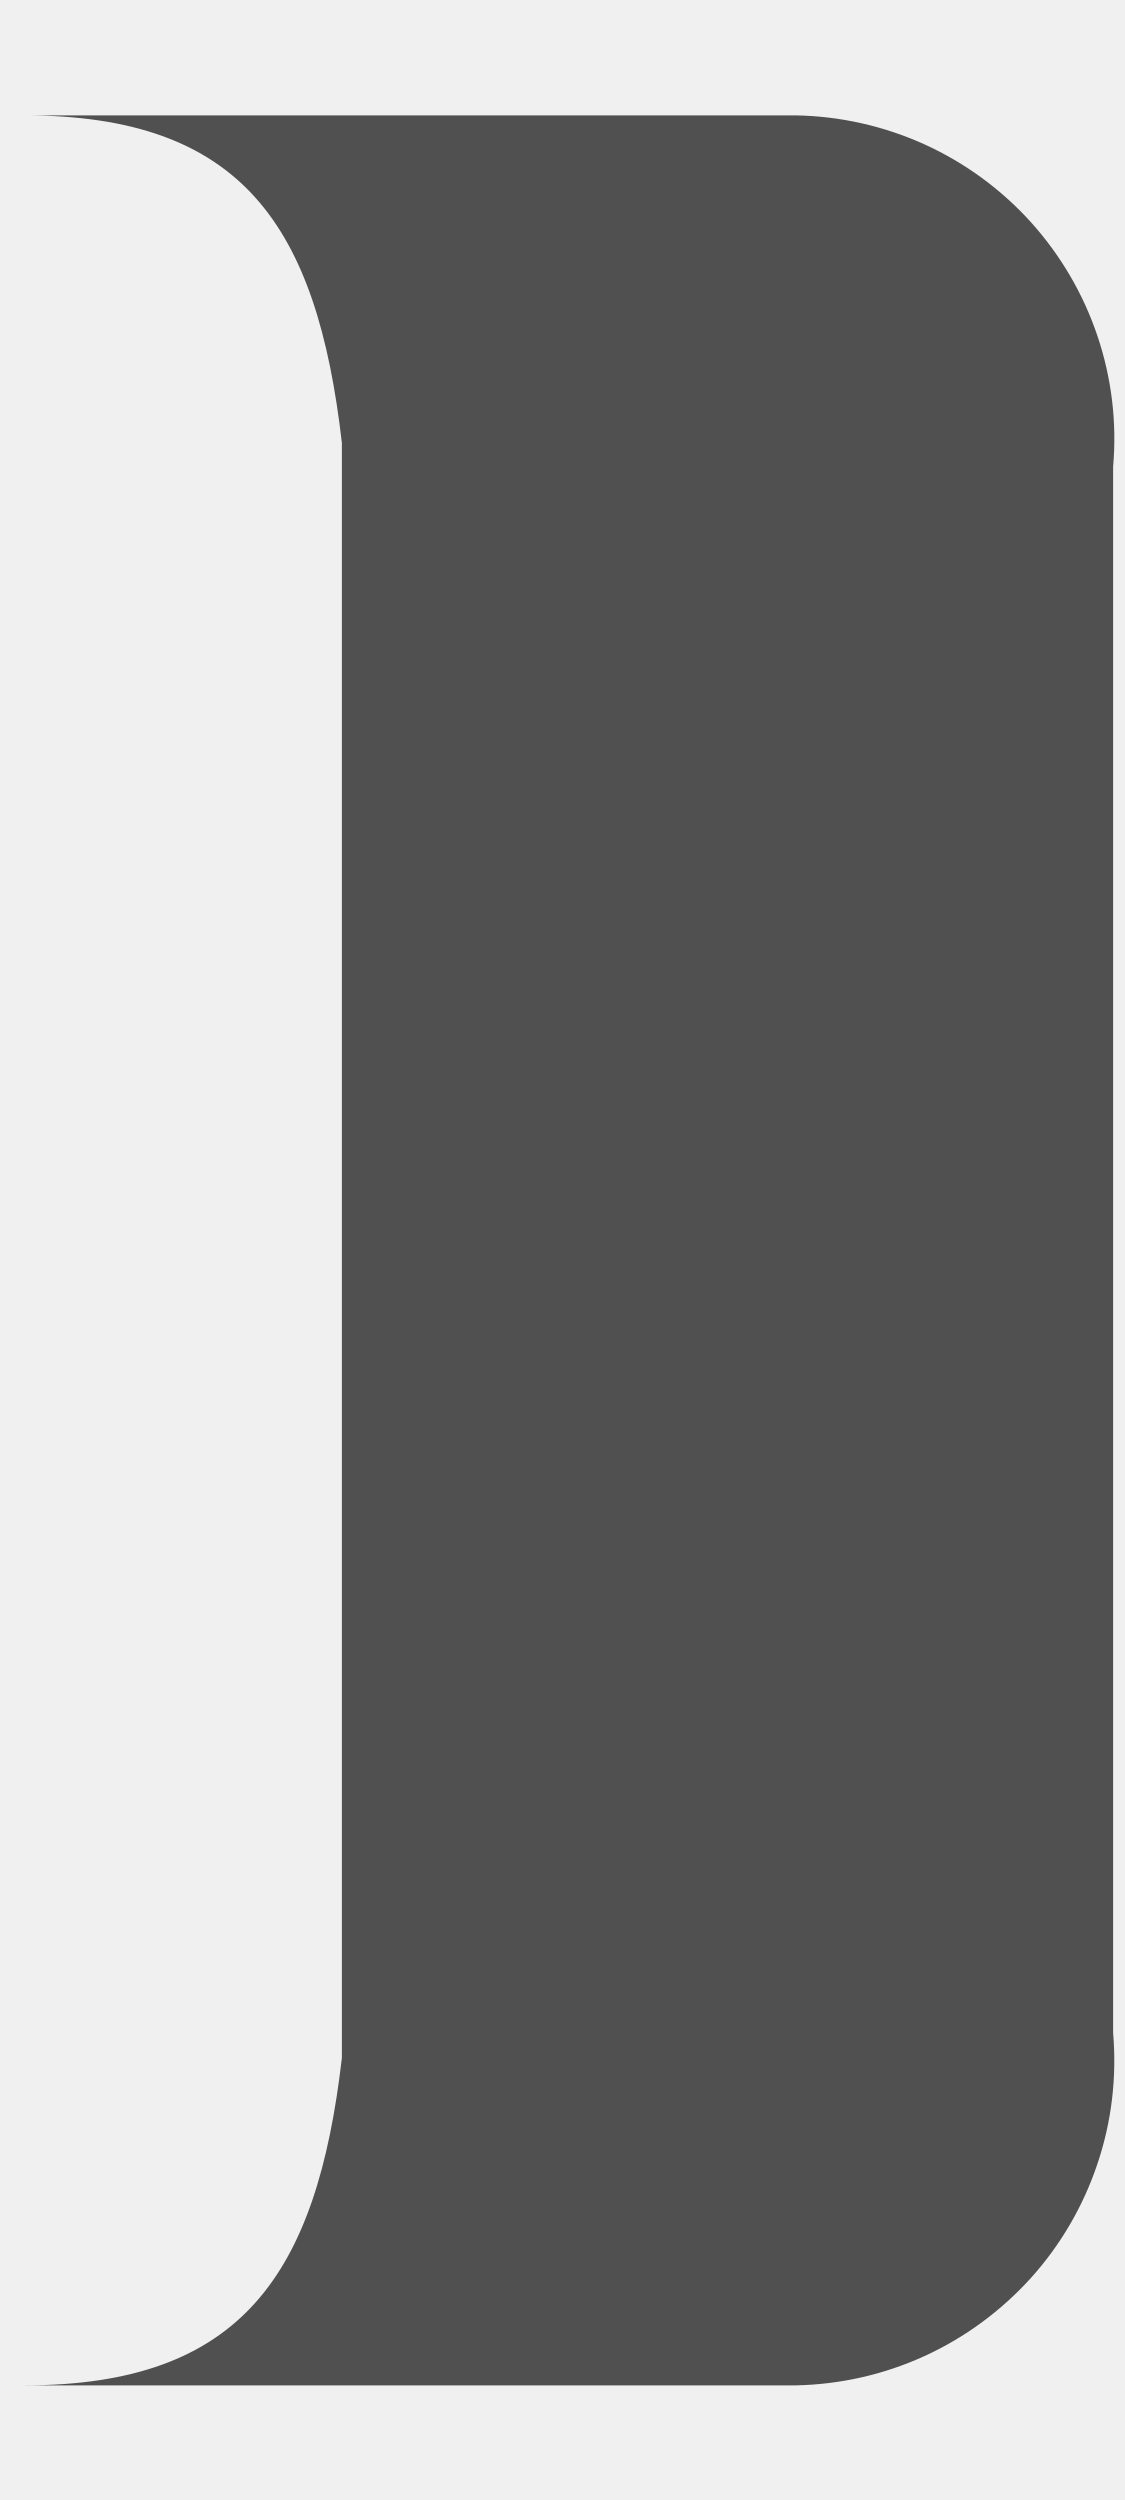
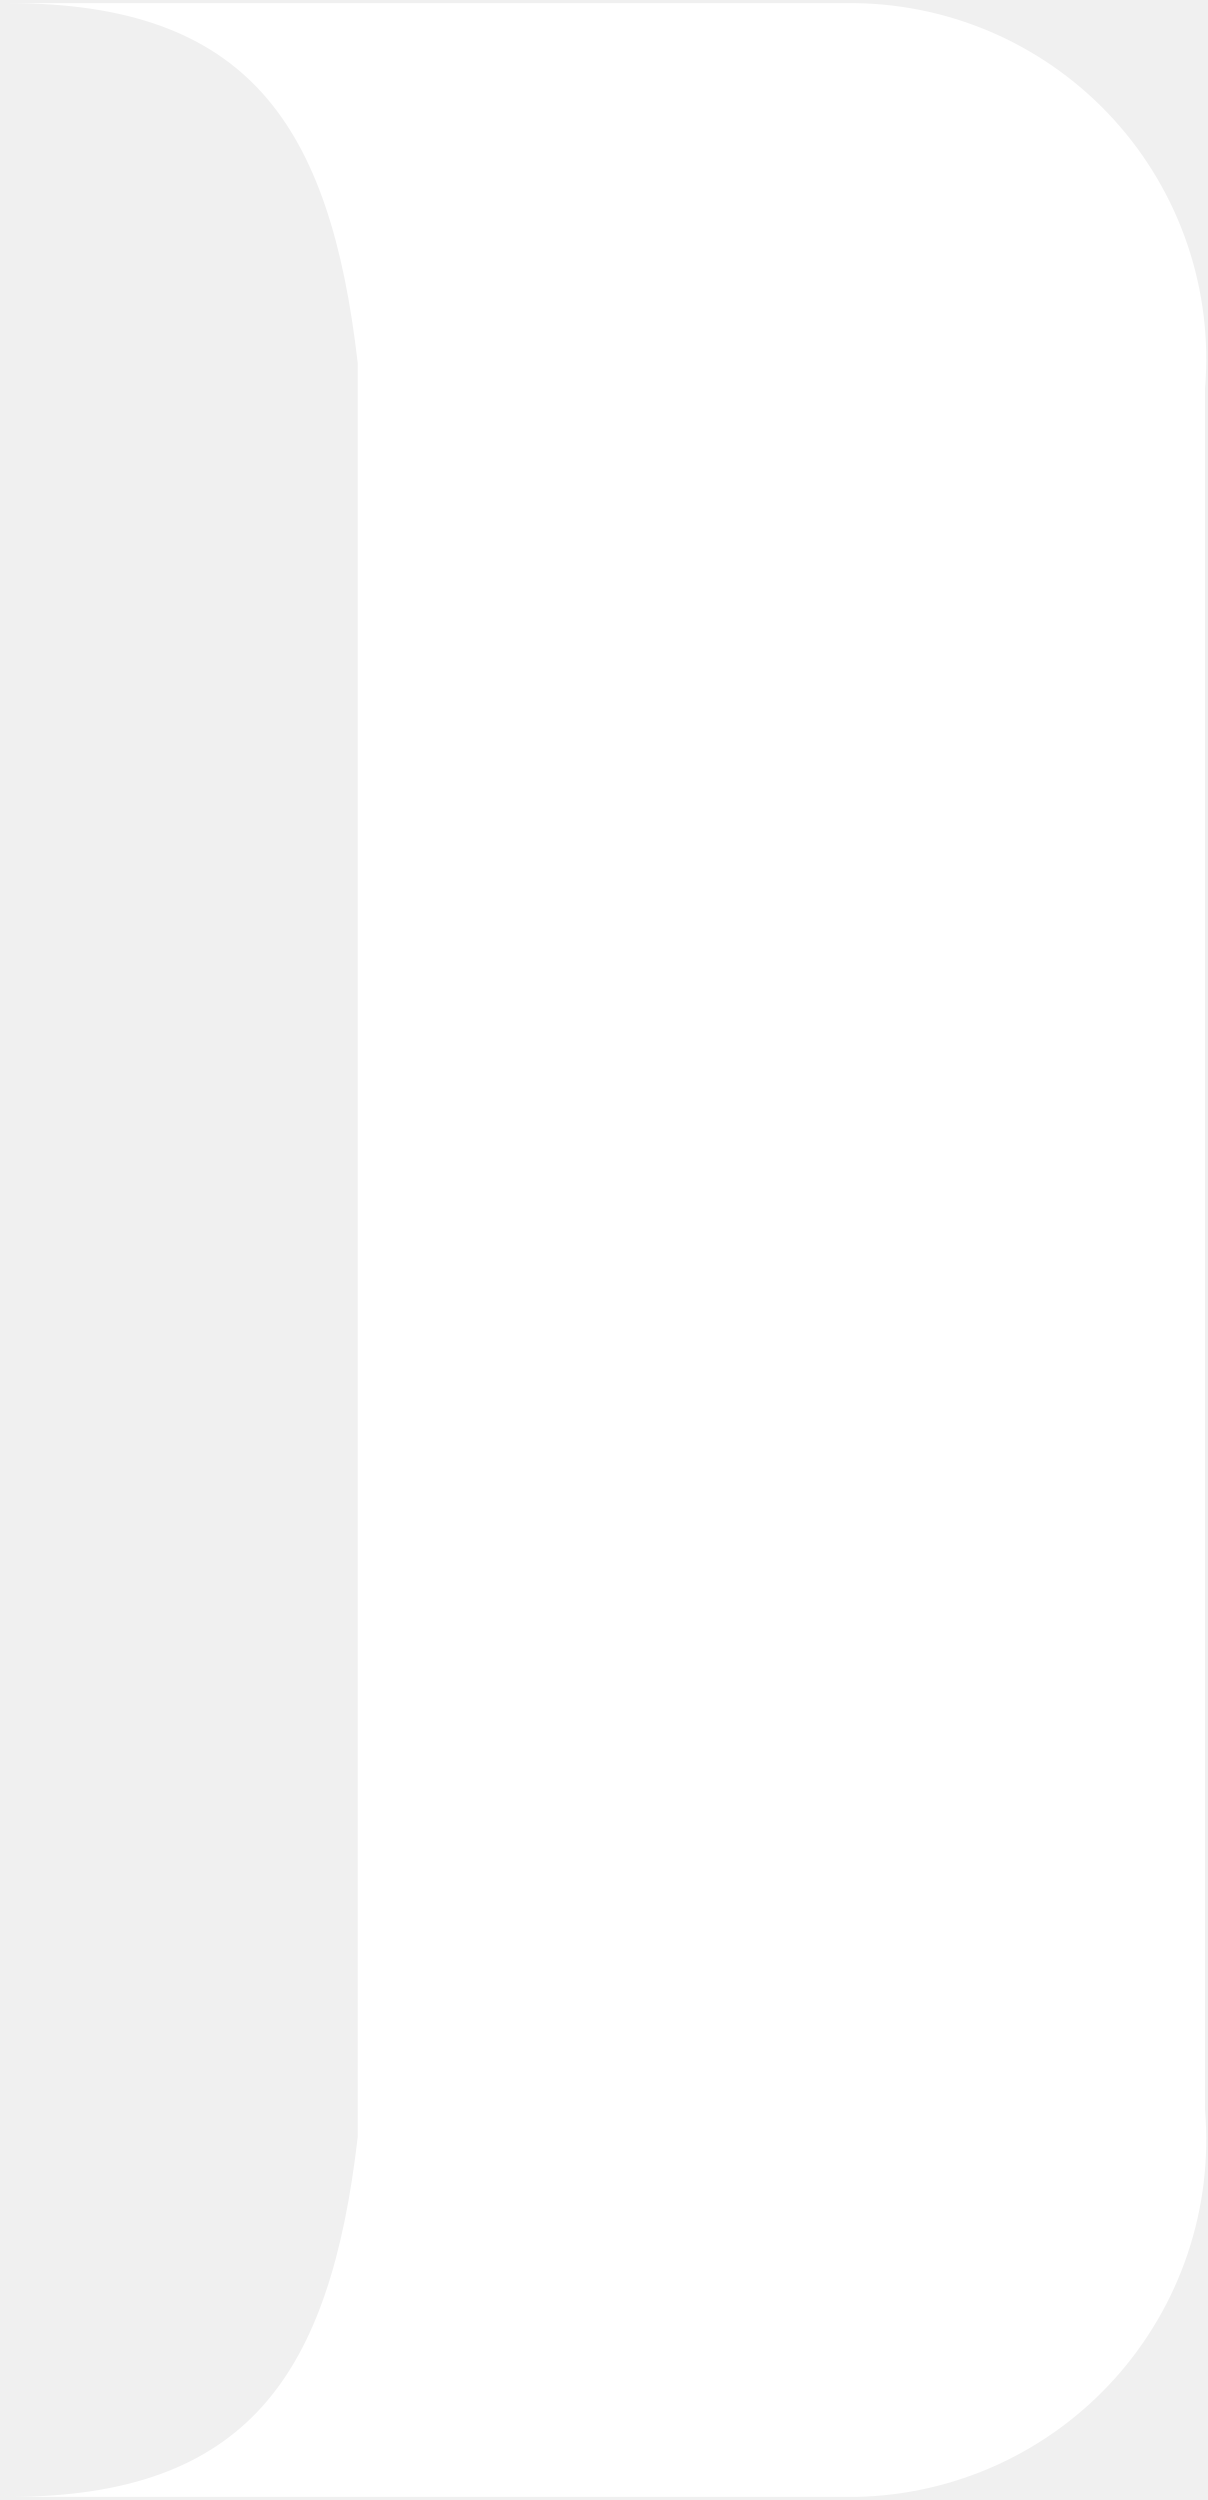
- <svg xmlns="http://www.w3.org/2000/svg" width="9" height="20" viewBox="0 0 9 20" fill="none">
-   <path d="M8.779 17.312C8.893 16.975 8.935 16.618 8.905 16.263V3.733C8.936 3.379 8.893 3.023 8.779 2.686C8.666 2.35 8.484 2.04 8.246 1.776C8.008 1.513 7.718 1.301 7.394 1.154C7.071 1.008 6.721 0.929 6.365 0.923H0.195C1.935 0.923 2.535 1.803 2.735 3.543V16.463C2.535 18.193 1.935 19.083 0.195 19.083H6.365C6.721 19.076 7.071 18.997 7.395 18.849C7.719 18.701 8.008 18.488 8.247 18.224C8.485 17.96 8.666 17.649 8.779 17.312Z" fill="#505050" />
+ <svg xmlns="http://www.w3.org/2000/svg" width="128" height="265" viewBox="0 0 128 265" fill="none">
+   <path d="M125.893 238.887C127.542 233.978 128.167 228.783 127.728 223.624V41.238C128.167 36.085 127.543 30.897 125.892 25.996C124.241 21.096 121.6 16.587 118.132 12.75C114.664 8.914 110.444 5.832 105.735 3.696C101.025 1.561 95.926 0.417 90.755 0.335H0.945C26.273 0.335 35.006 13.145 37.917 38.472V226.535C35.006 251.716 26.273 264.671 0.945 264.671H90.755C95.933 264.57 101.034 263.408 105.745 261.256C110.455 259.105 114.673 256.009 118.139 252.161C121.604 248.314 124.244 243.796 125.893 238.887Z" fill="white" />
</svg>
